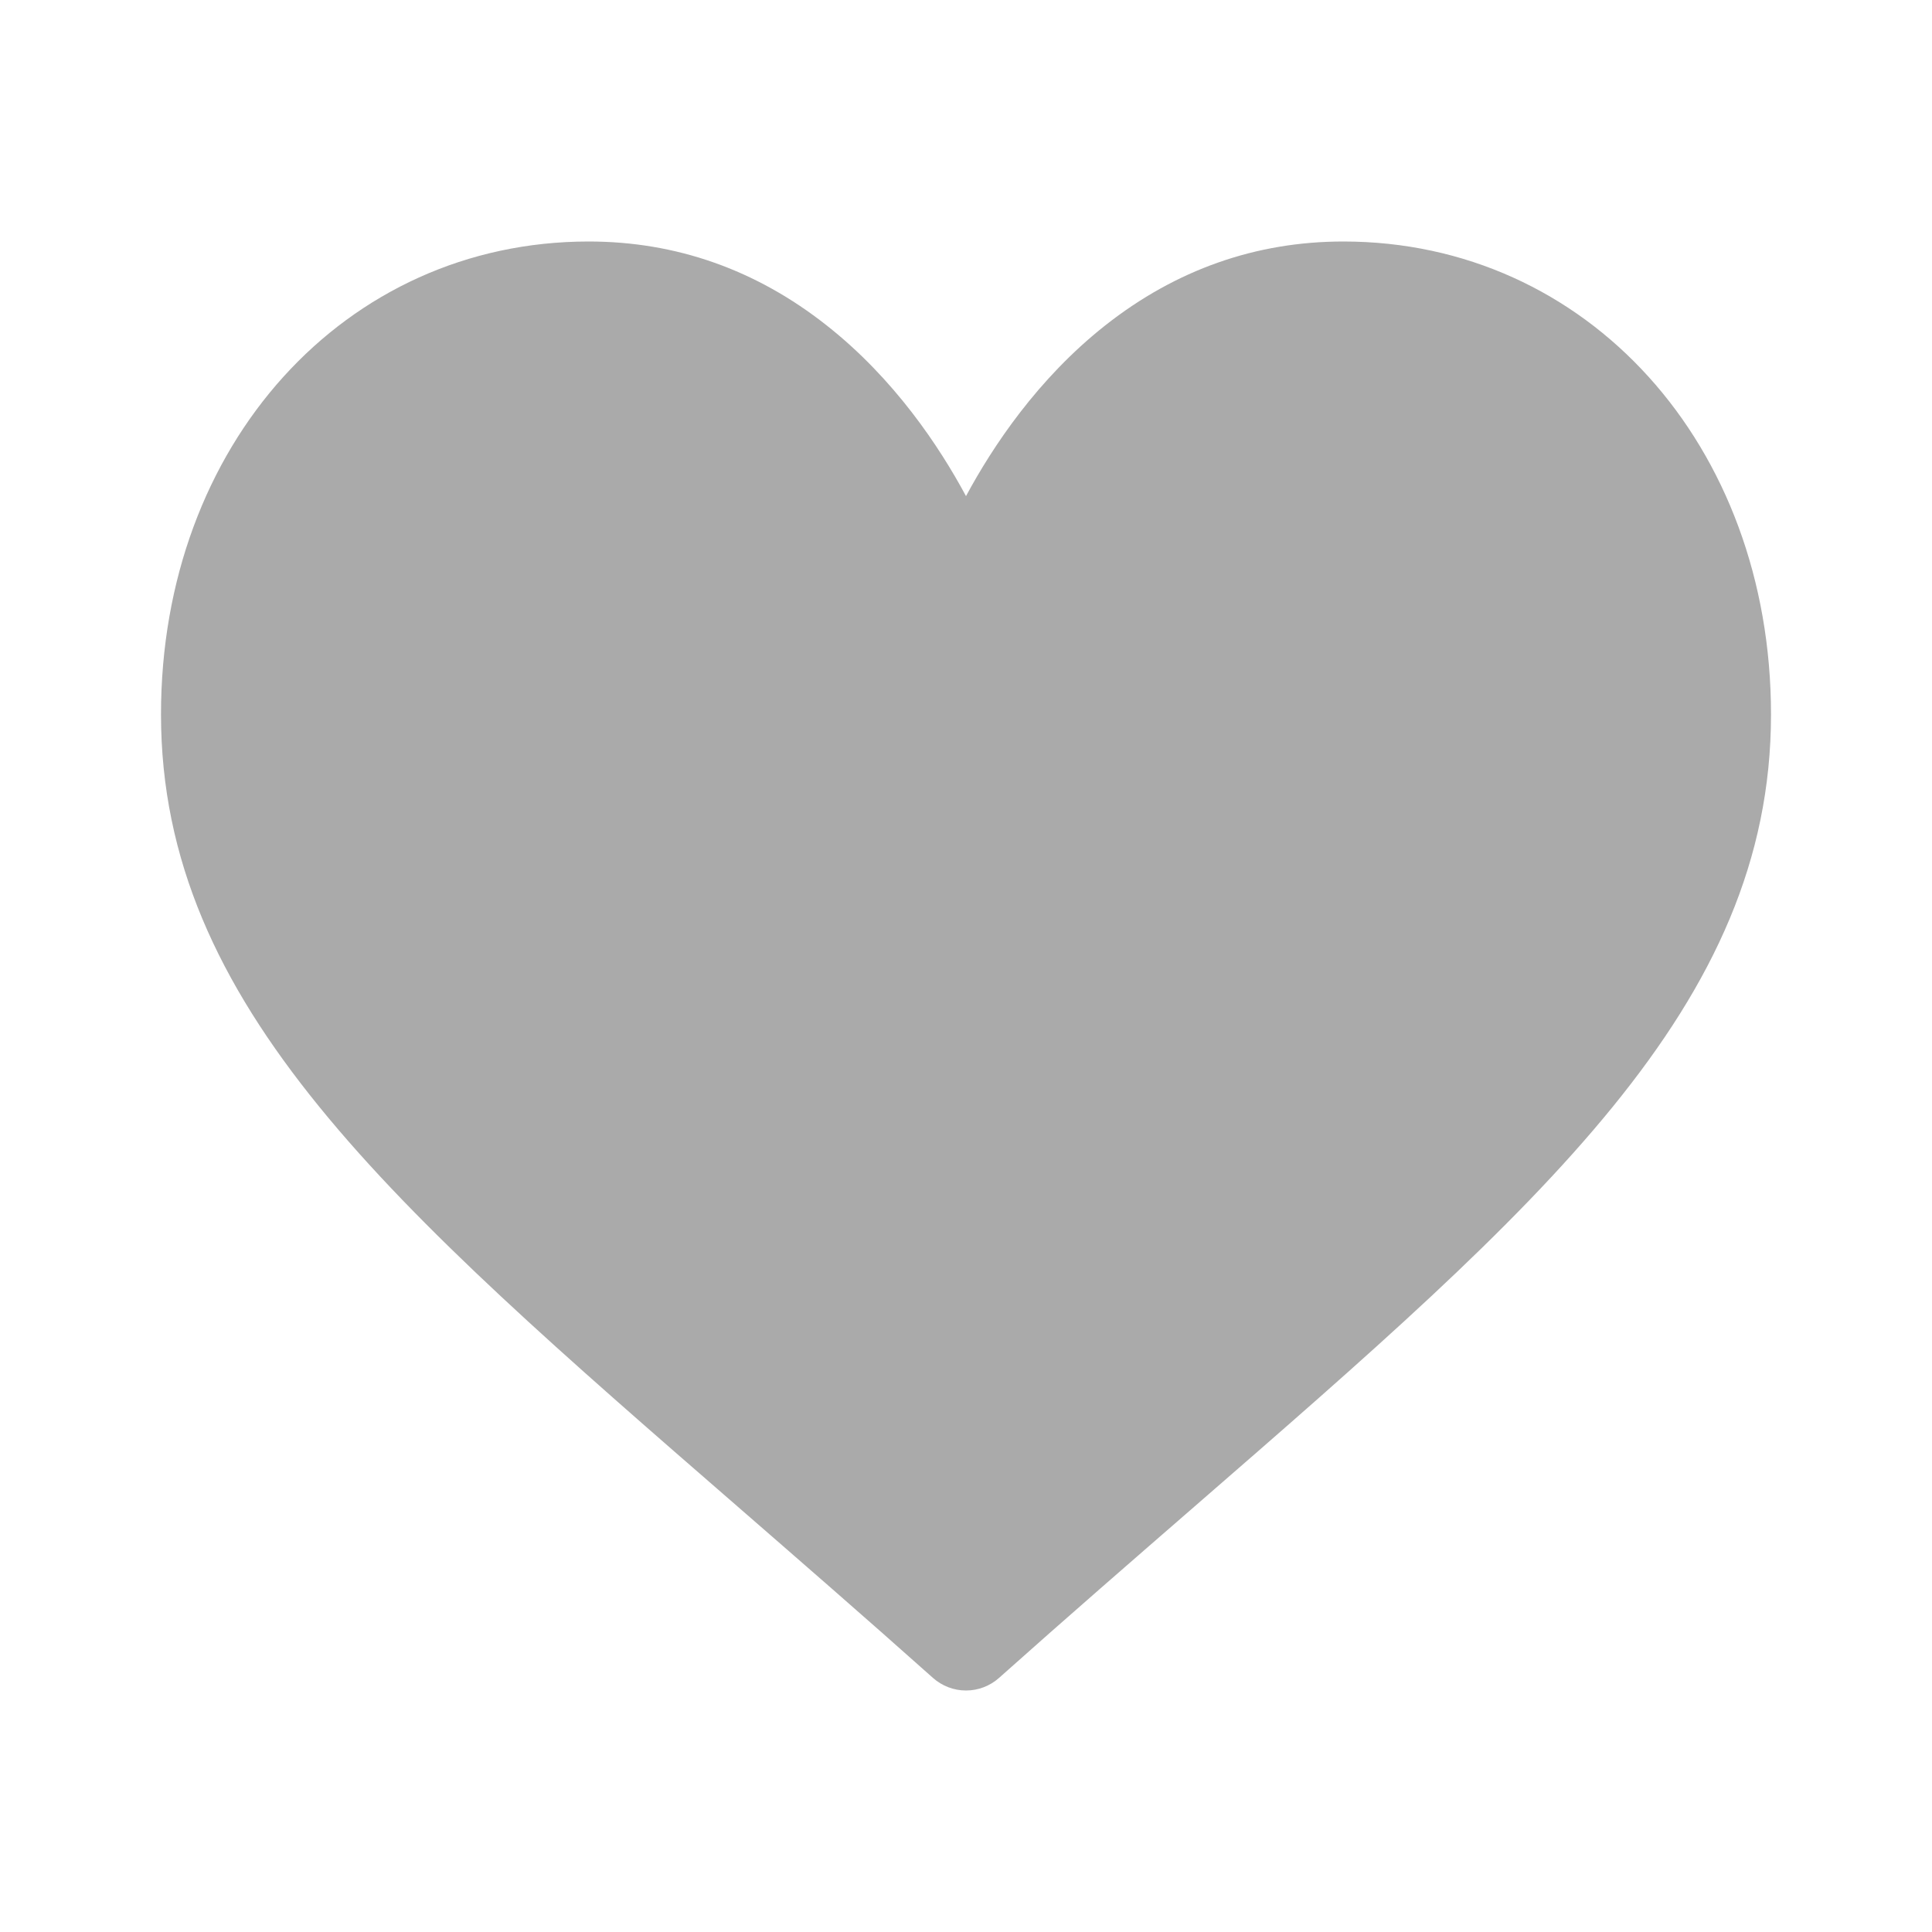
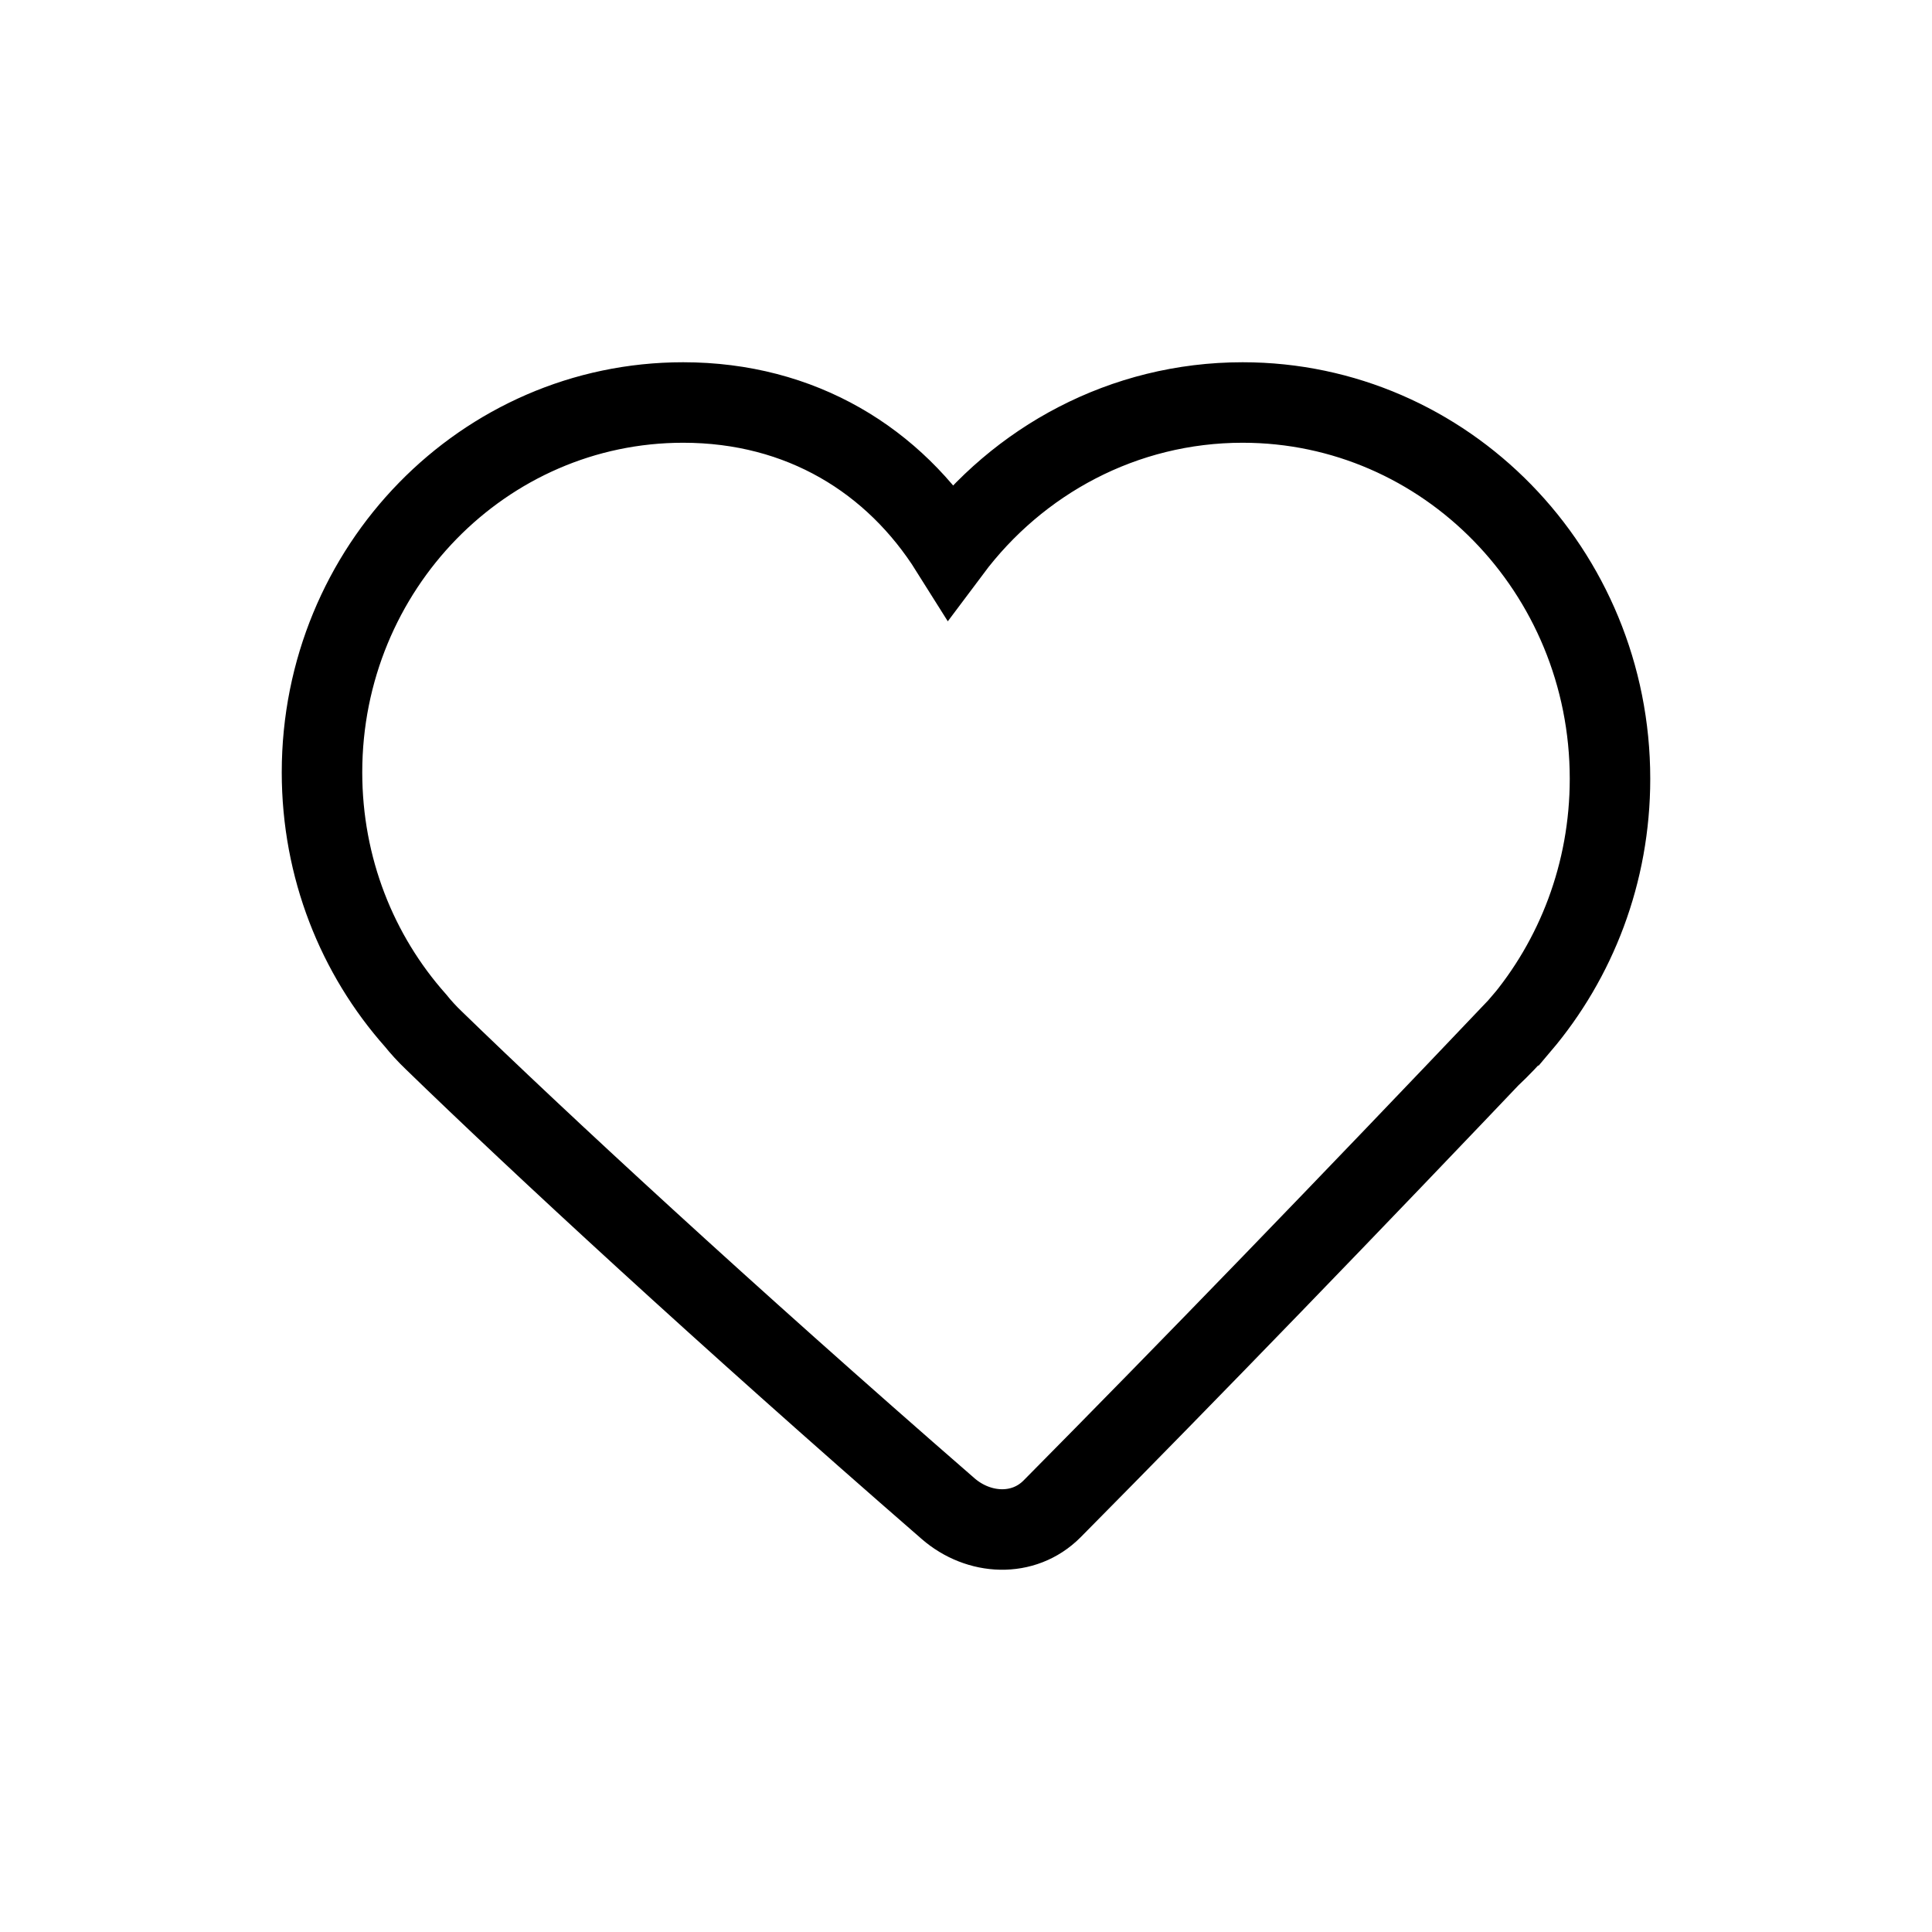
<svg xmlns="http://www.w3.org/2000/svg" width="24" height="24" viewBox="0 0 24 24">
  <g fill="none" fill-rule="evenodd">
    <g>
      <g>
        <g>
          <g>
            <g>
-               <g>
-                 <path d="M0 0H24V24H0z" transform="translate(-1488 -674) translate(596 203) translate(0 446) translate(0 1) translate(812) translate(80 24)" />
-                 <g fill="#AAA" fill-rule="nonzero">
-                   <g>
-                     <path d="M14.688 0c-1.086 0-2.08.35-2.958 1.042-.84.663-1.4 1.507-1.73 2.121-.33-.614-.89-1.458-1.73-2.12C7.393.35 6.398 0 5.313 0 2.283 0 0 2.525 0 5.874c0 3.619 2.85 6.094 7.163 9.841.732.637 1.563 1.358 2.426 2.128.113.101.26.157.411.157.152 0 .298-.056.411-.157.863-.77 1.694-1.491 2.427-2.128C17.15 11.968 20 9.493 20 5.875 20 2.524 17.716 0 14.687 0z" transform="translate(-1488 -674) translate(596 203) translate(0 446) translate(0 1) translate(812) translate(80 24) translate(2 3)" />
-                   </g>
-                 </g>
-               </g>
+               <path d="M0 0H24V24H0z" transform="translate(-1403 -1495) translate(511 225) translate(0 1230) translate(769) translate(123 40)" />
+               <path stroke="#000" d="M15.436 5C17.956 5 20 7.092 20 9.674c0 1.172-.421 2.243-1.117 3.063h-.002c-.12.142-.242.27-.371.391l.371-.39c-2.161 2.274-4.099 4.276-5.812 6.006-.355.357-.912.326-1.291-.003-2.795-2.43-5.089-4.555-6.387-5.815-.088-.084-.164-.168-.23-.25C4.438 11.862 4 10.781 4 9.594 4 7.057 6.009 5 8.486 5c1.467 0 2.624.72 3.324 1.835C12.644 5.72 13.958 5 15.436 5z" transform="translate(-1403 -1495) translate(511 225) translate(0 1230) translate(769) translate(123 40)" />
            </g>
          </g>
        </g>
      </g>
    </g>
  </g>
</svg>
